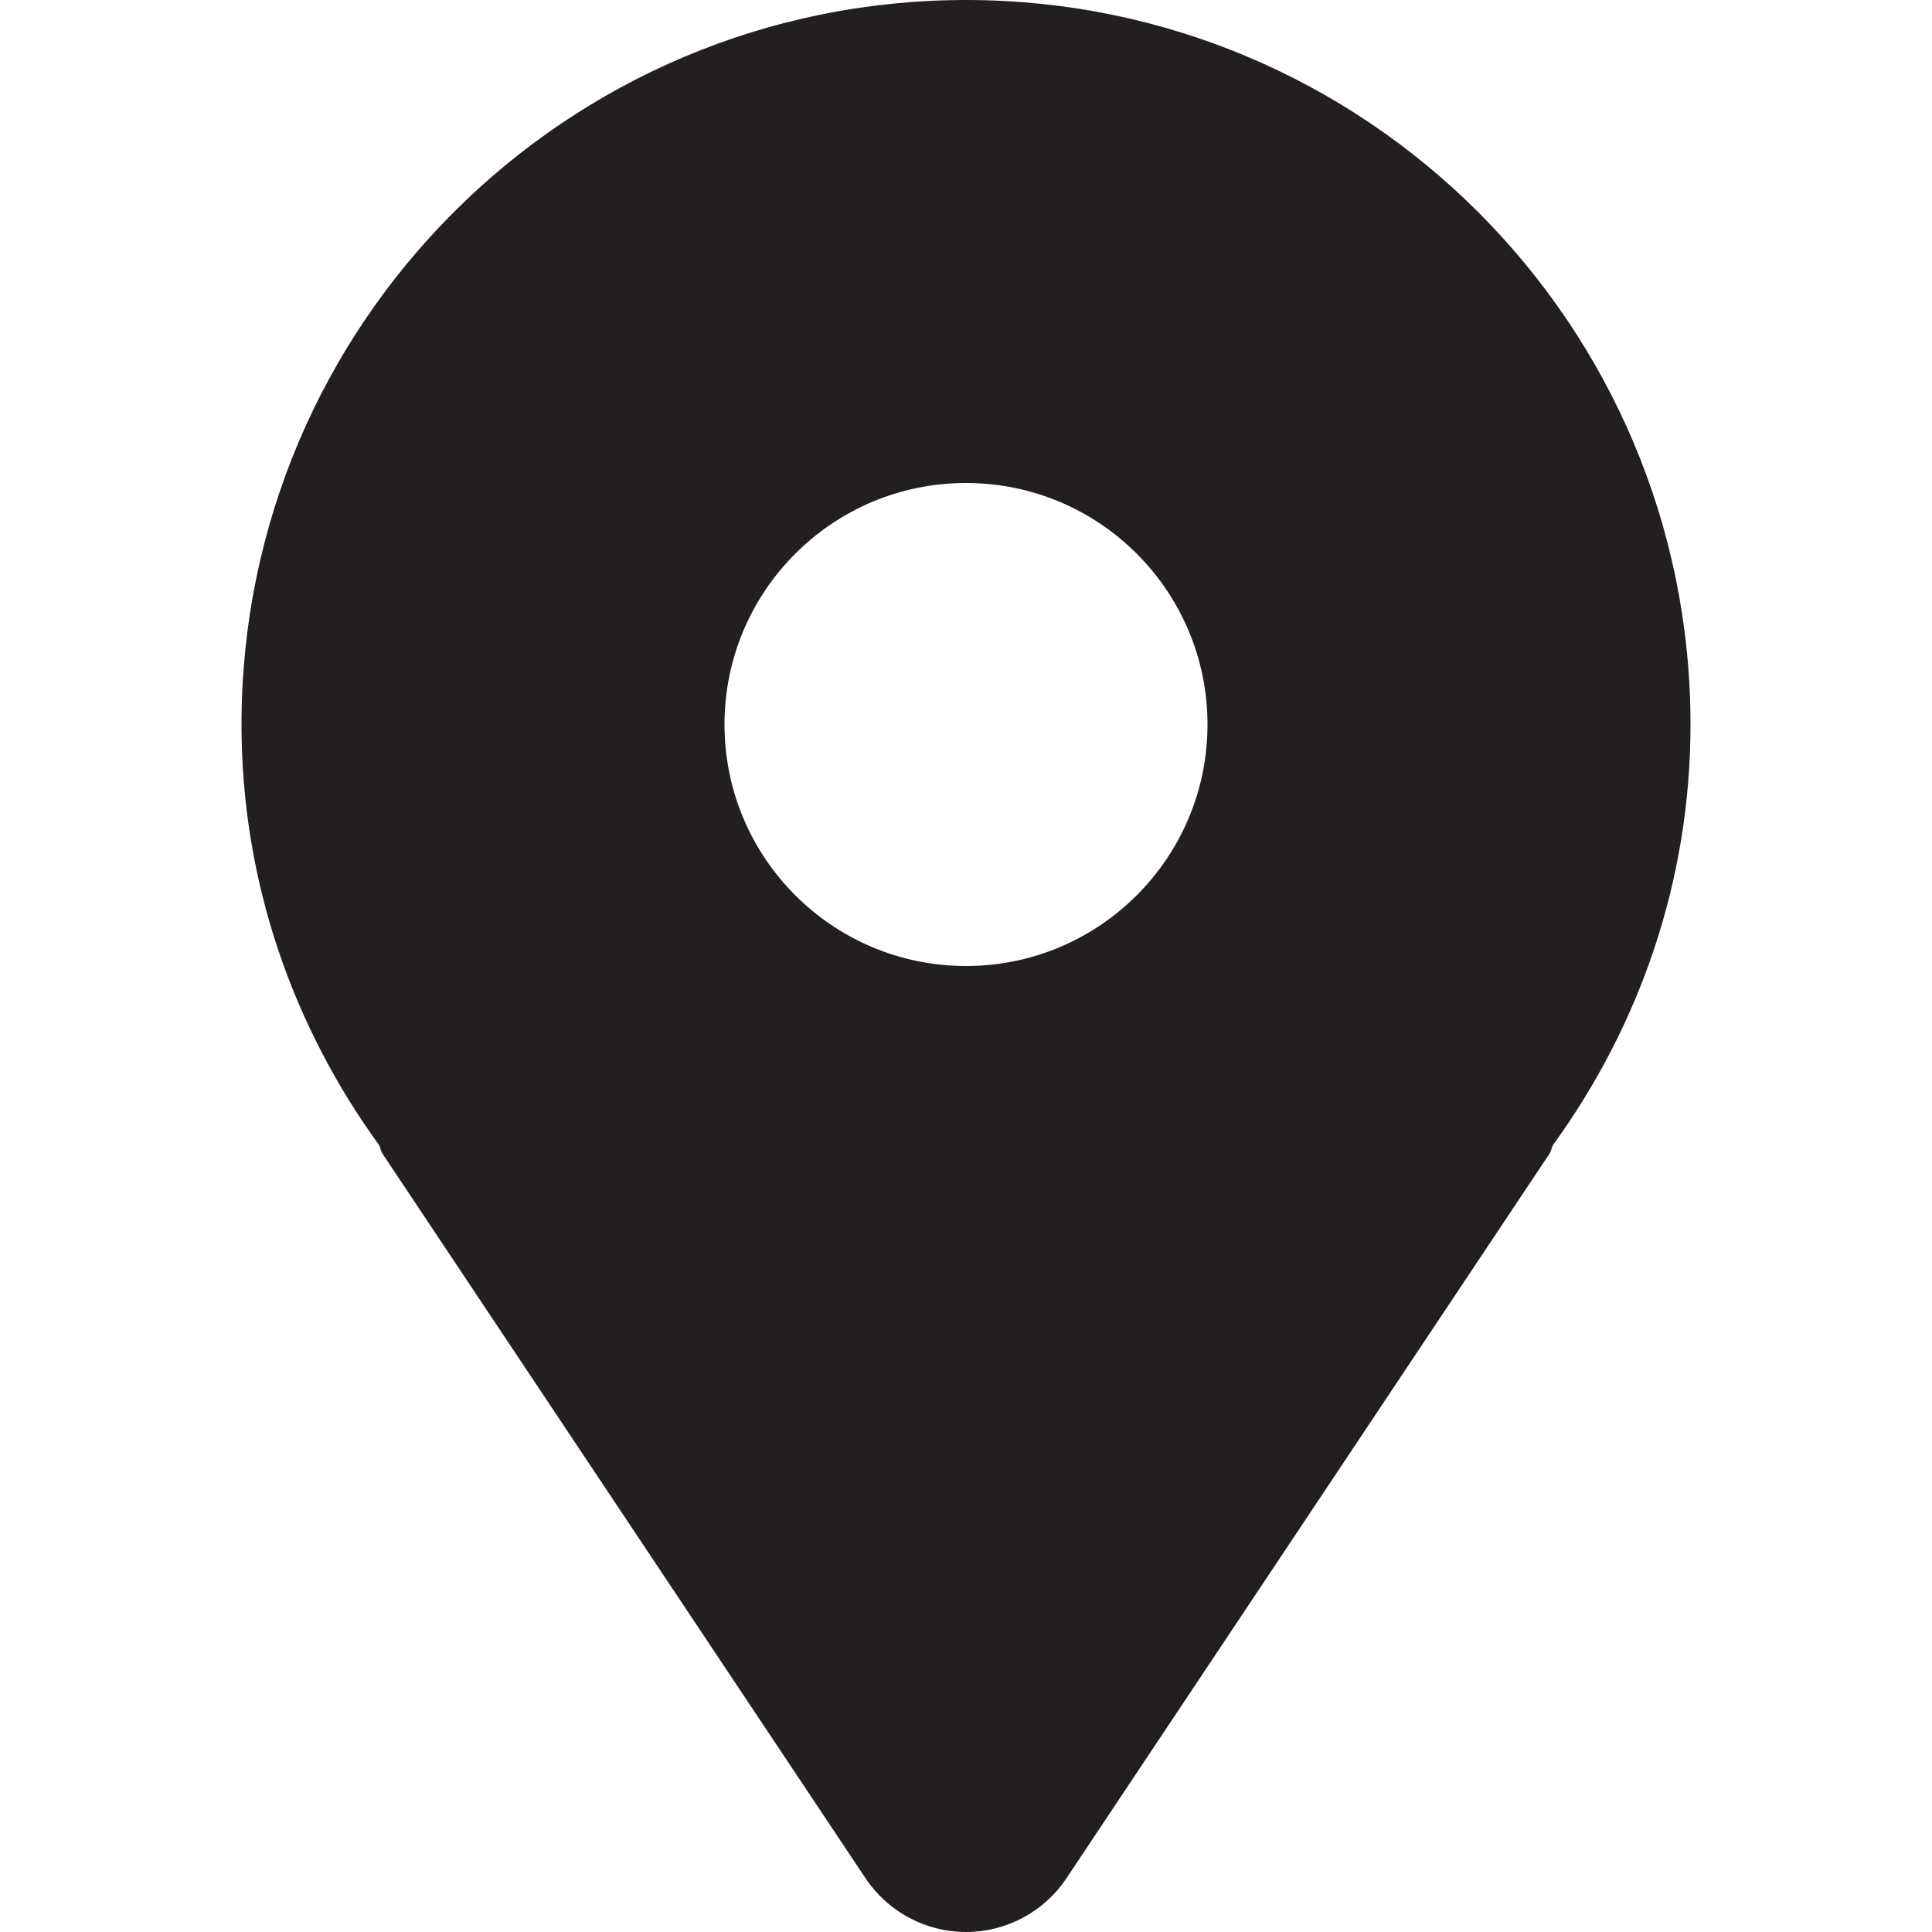
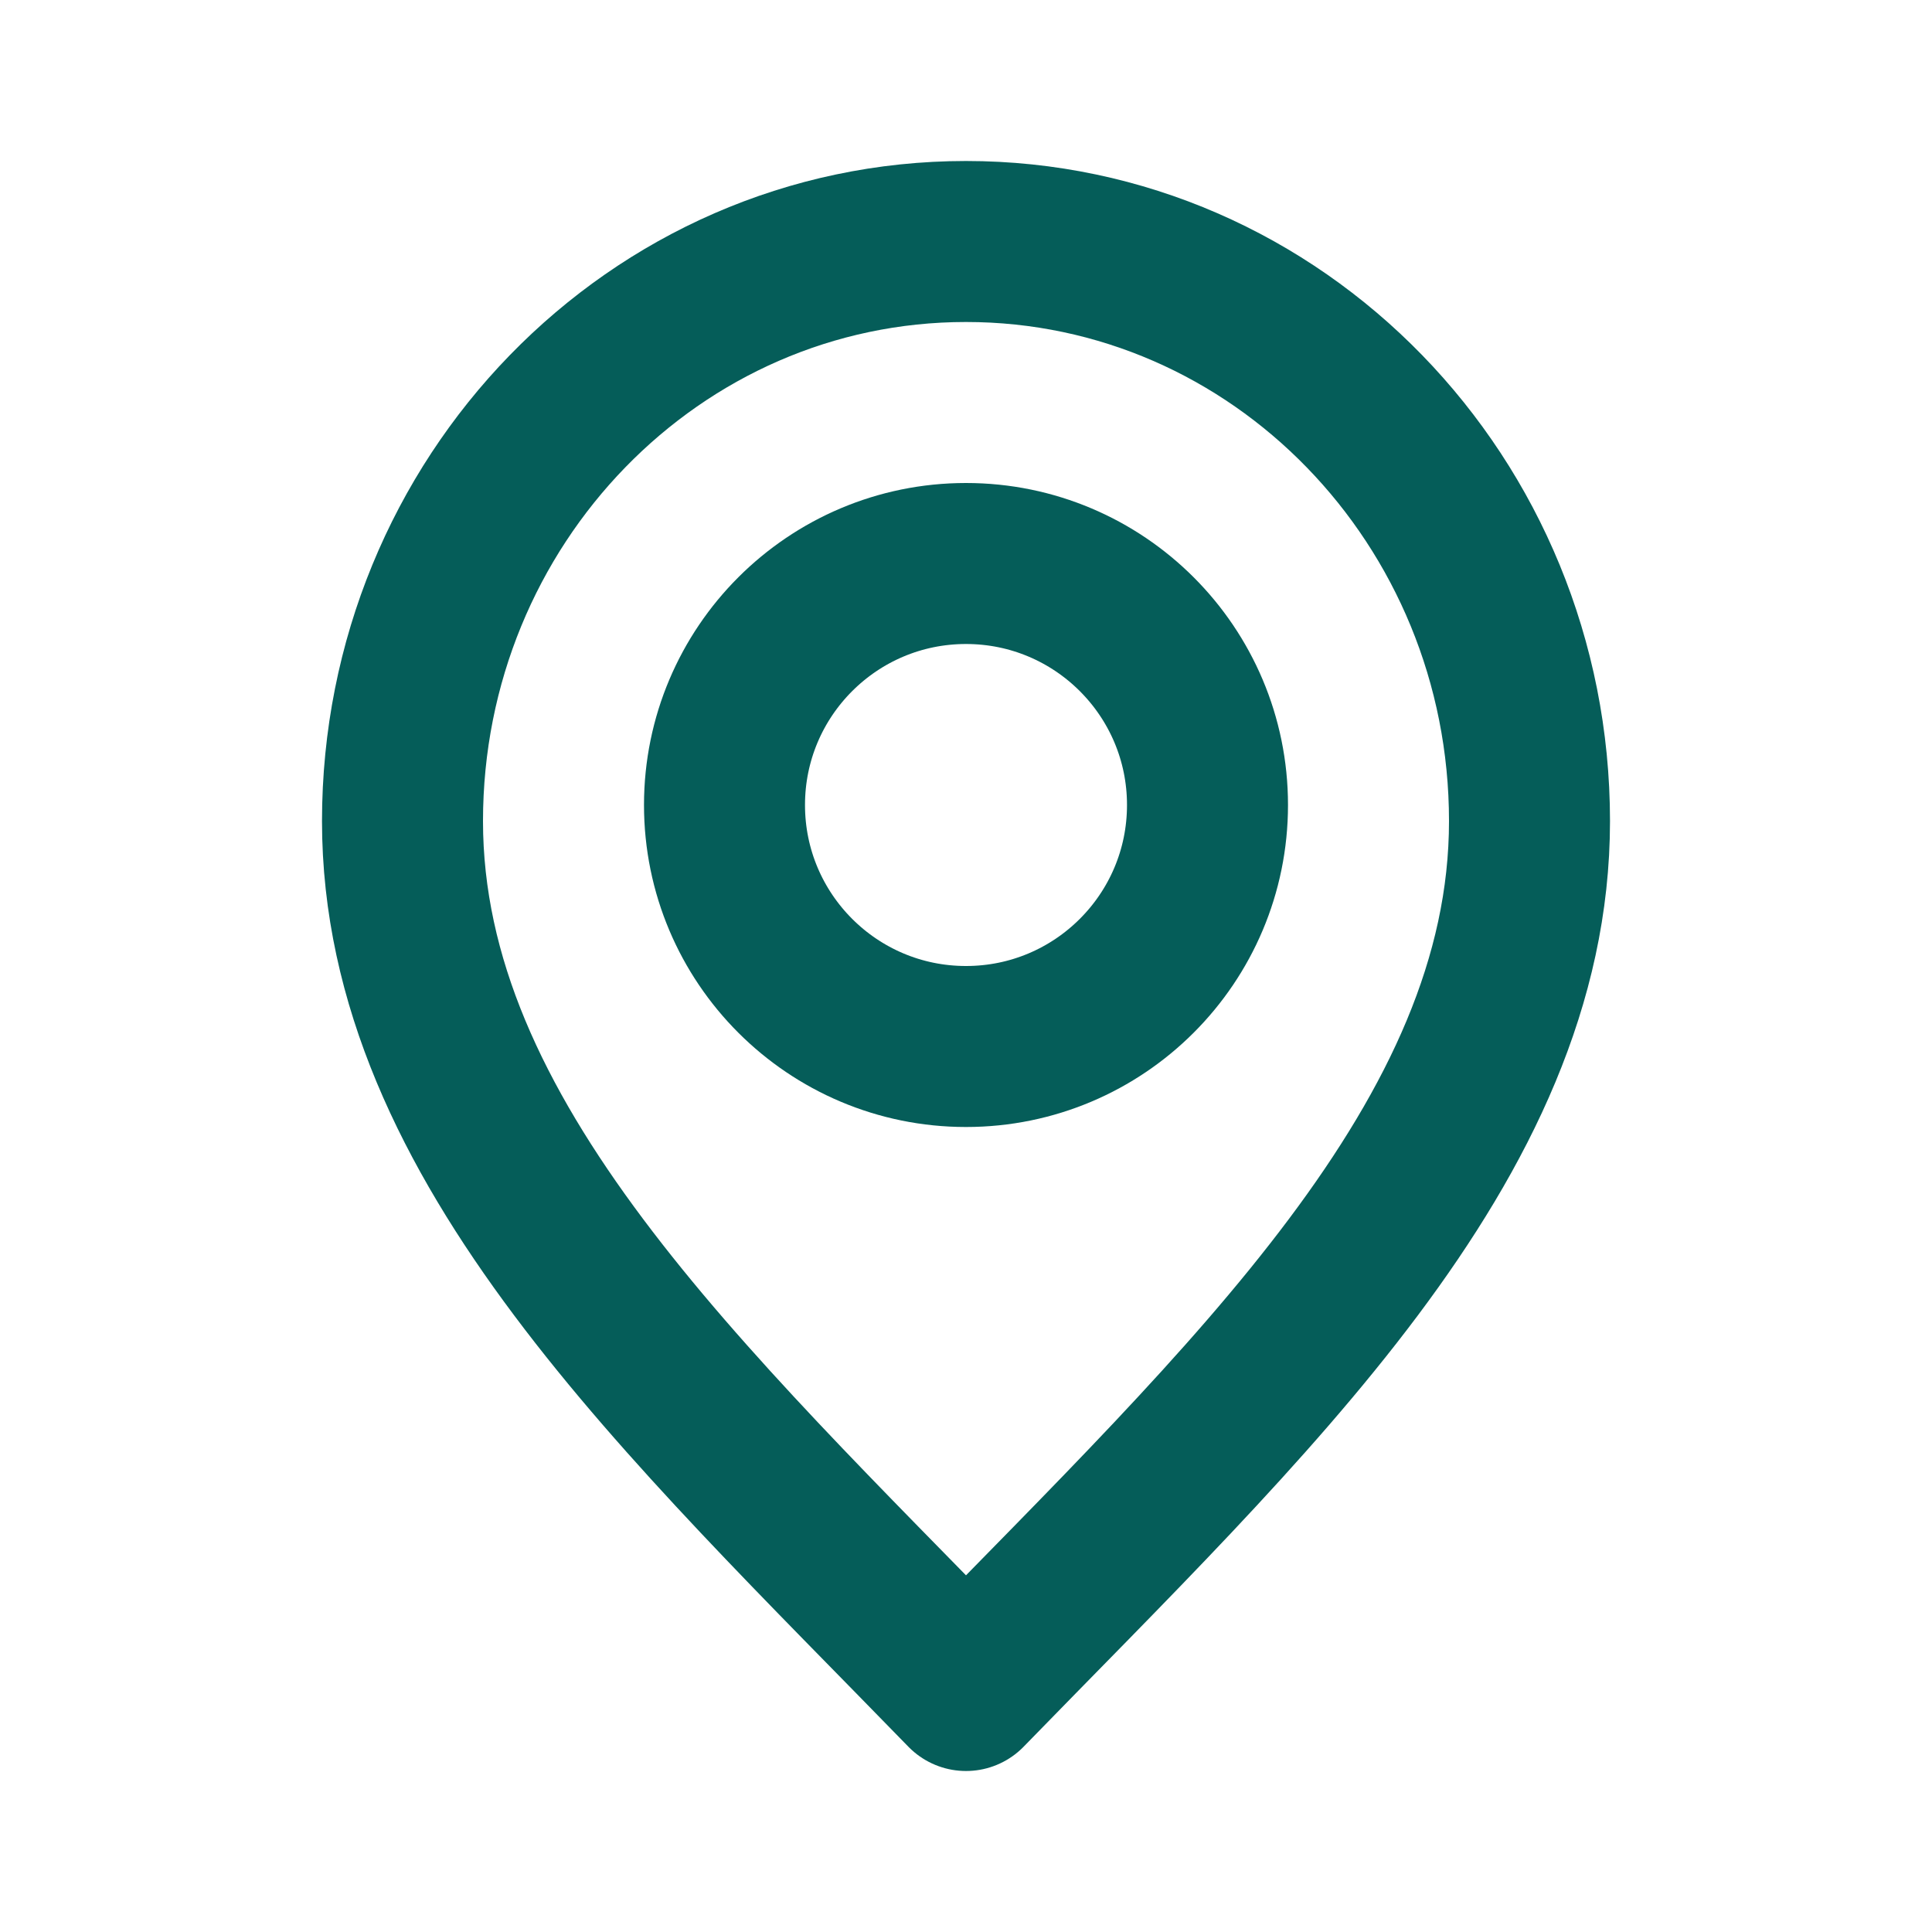
- <svg xmlns="http://www.w3.org/2000/svg" version="1.0" id="Layer_1" width="800px" height="800px" viewBox="0 0 64 64" enable-background="new 0 0 64 64" xml:space="preserve" fill="#000000">
+ <svg xmlns="http://www.w3.org/2000/svg" width="800px" height="800px" viewBox="0 0 24 24" fill="none" stroke="#000000">
  <g id="SVGRepo_bgCarrier" stroke-width="0" />
  <g id="SVGRepo_tracerCarrier" stroke-linecap="round" stroke-linejoin="round" />
  <g id="SVGRepo_iconCarrier">
-     <path fill="#231F20" d="M32,0C18.746,0,8,10.746,8,24c0,5.219,1.711,10.008,4.555,13.93c0.051,0.094,0.059,0.199,0.117,0.289l16,24 C29.414,63.332,30.664,64,32,64s2.586-0.668,3.328-1.781l16-24c0.059-0.09,0.066-0.195,0.117-0.289C54.289,34.008,56,29.219,56,24 C56,10.746,45.254,0,32,0z M32,32c-4.418,0-8-3.582-8-8s3.582-8,8-8s8,3.582,8,8S36.418,32,32,32z" />
+     <path d="M12 21C15.5 17.4 19 14.176 19 10.2C19 6.224 15.866 3 12 3C8.134 3 5 6.224 5 10.2C5 14.176 8.5 17.4 12 21Z" stroke="#055d59" stroke-width="2" stroke-linecap="round" stroke-linejoin="round" />
+     <path d="M12 13C13.657 13 15 11.657 15 10C15 8.343 13.657 7 12 7C10.343 7 9 8.343 9 10C9 11.657 10.343 13 12 13Z" stroke="#055d59" stroke-width="2" stroke-linecap="round" stroke-linejoin="round" />
  </g>
</svg>
